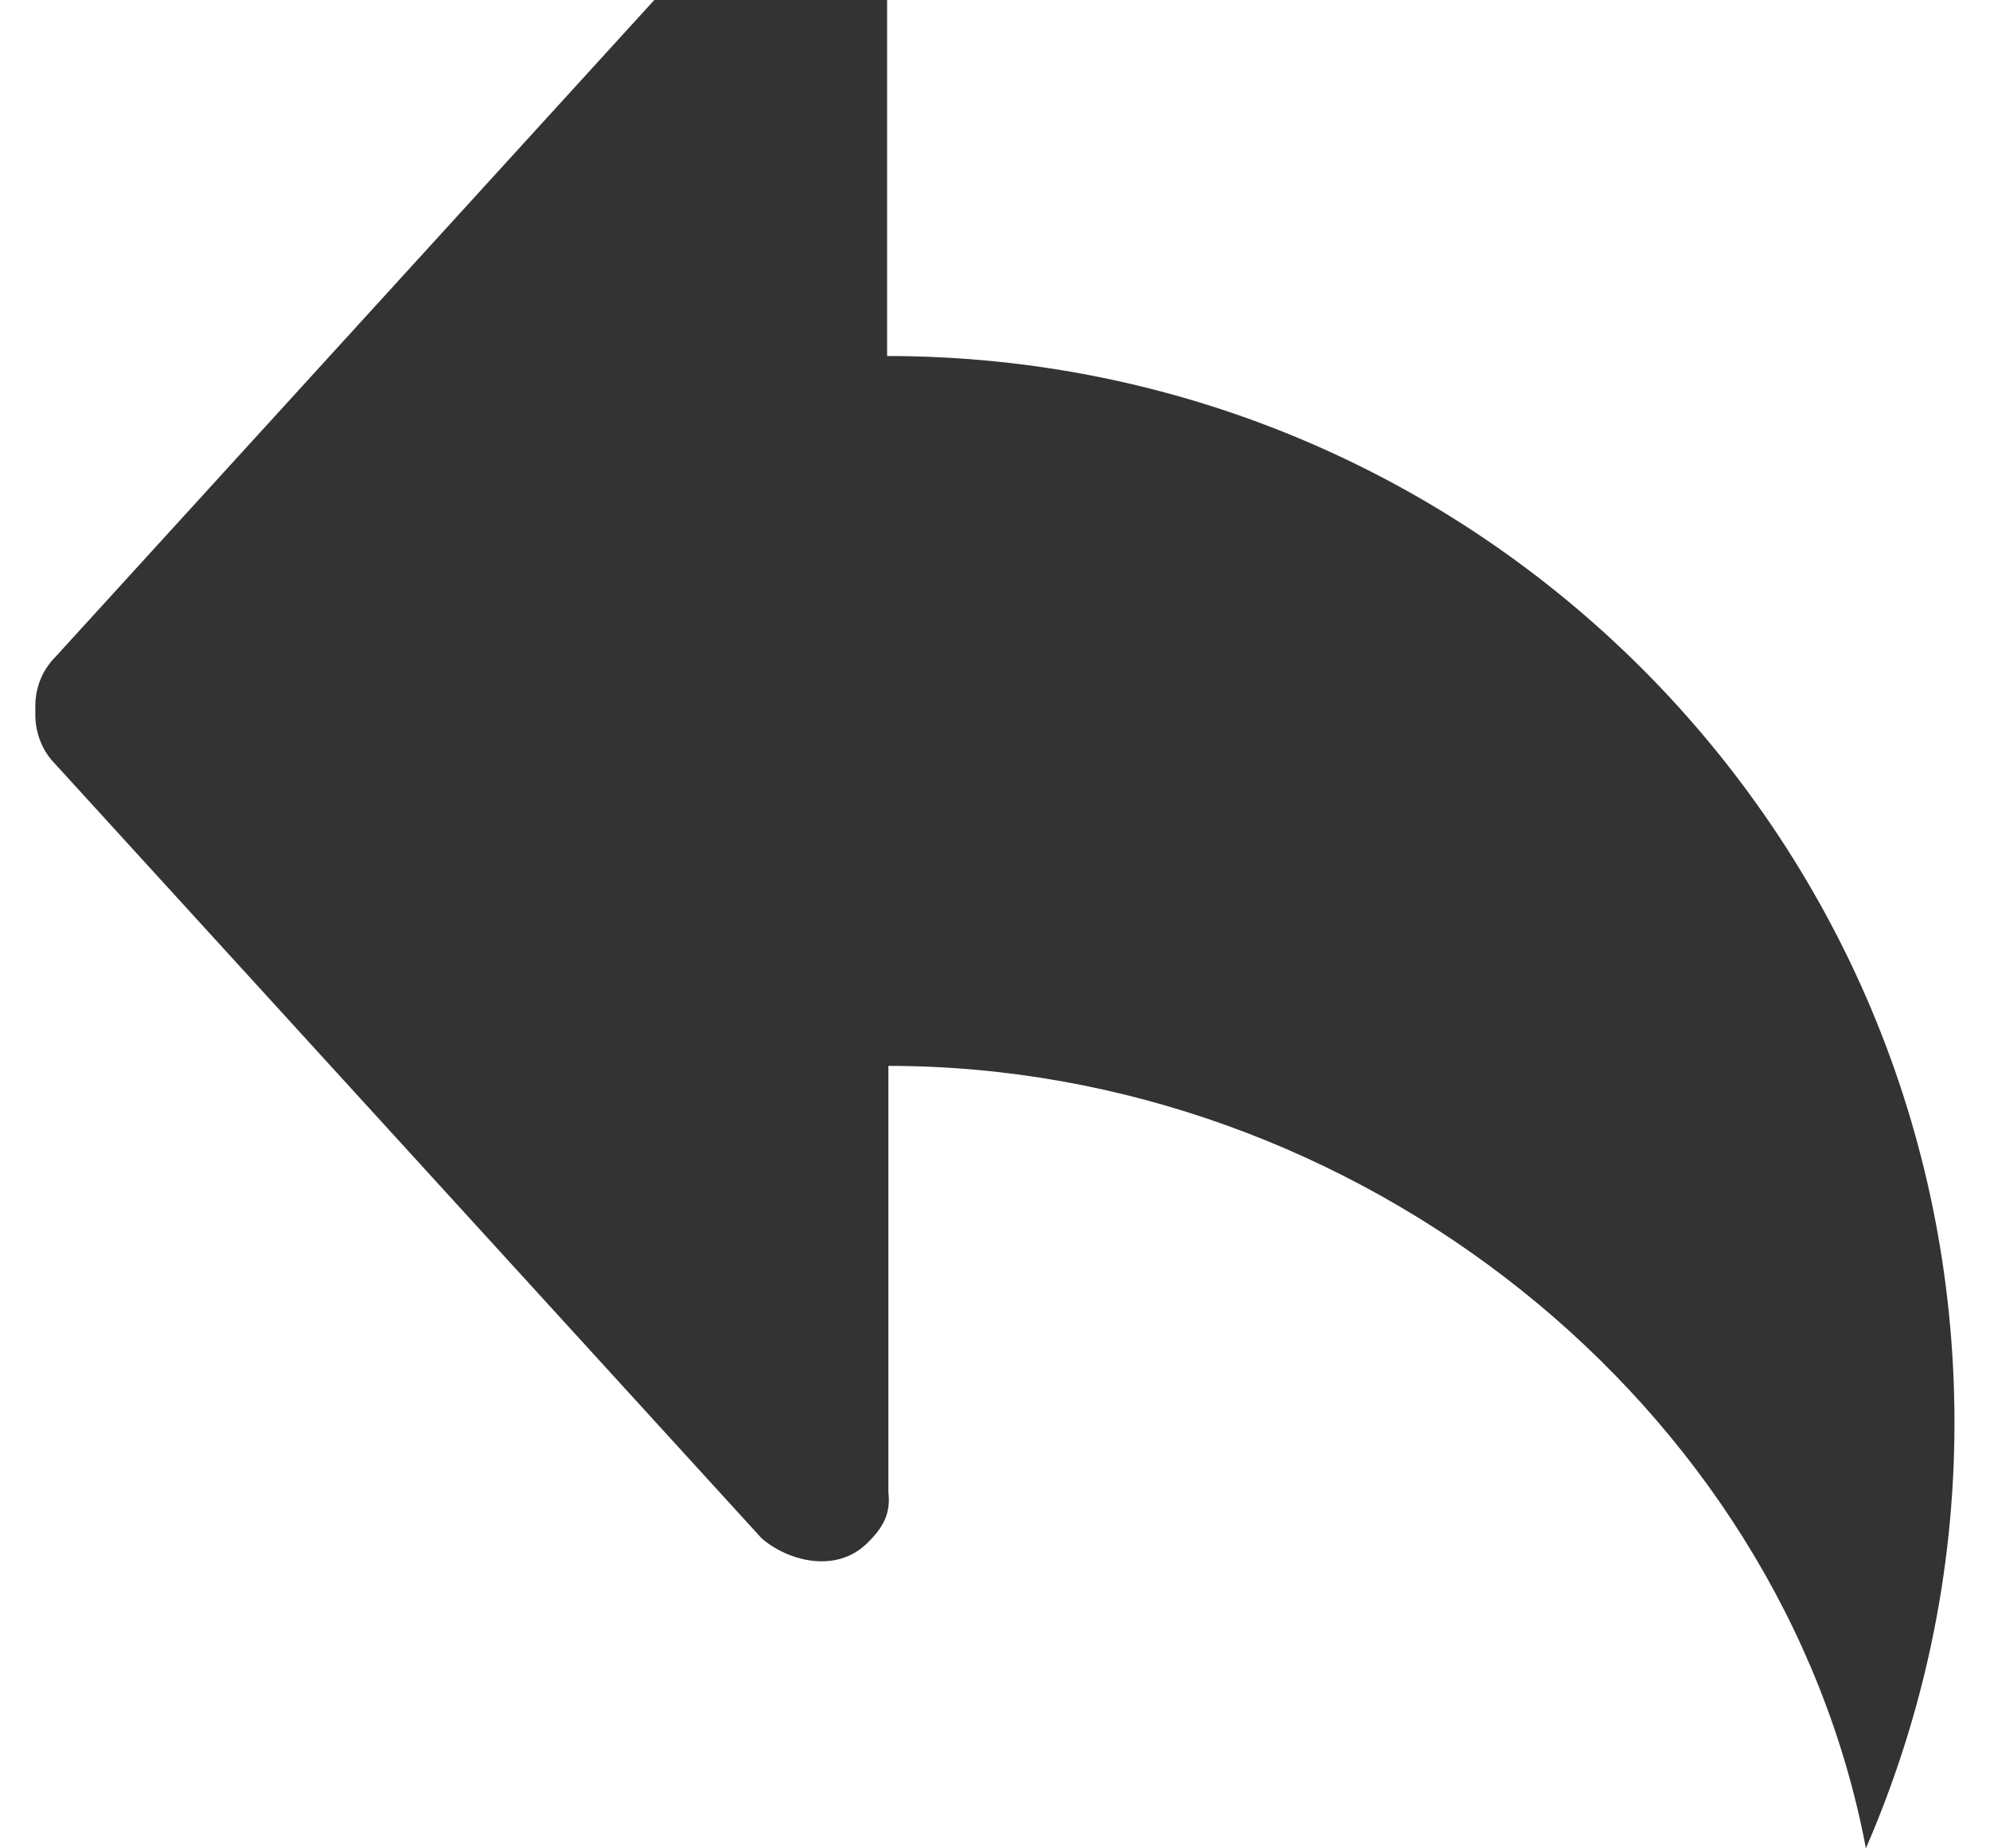
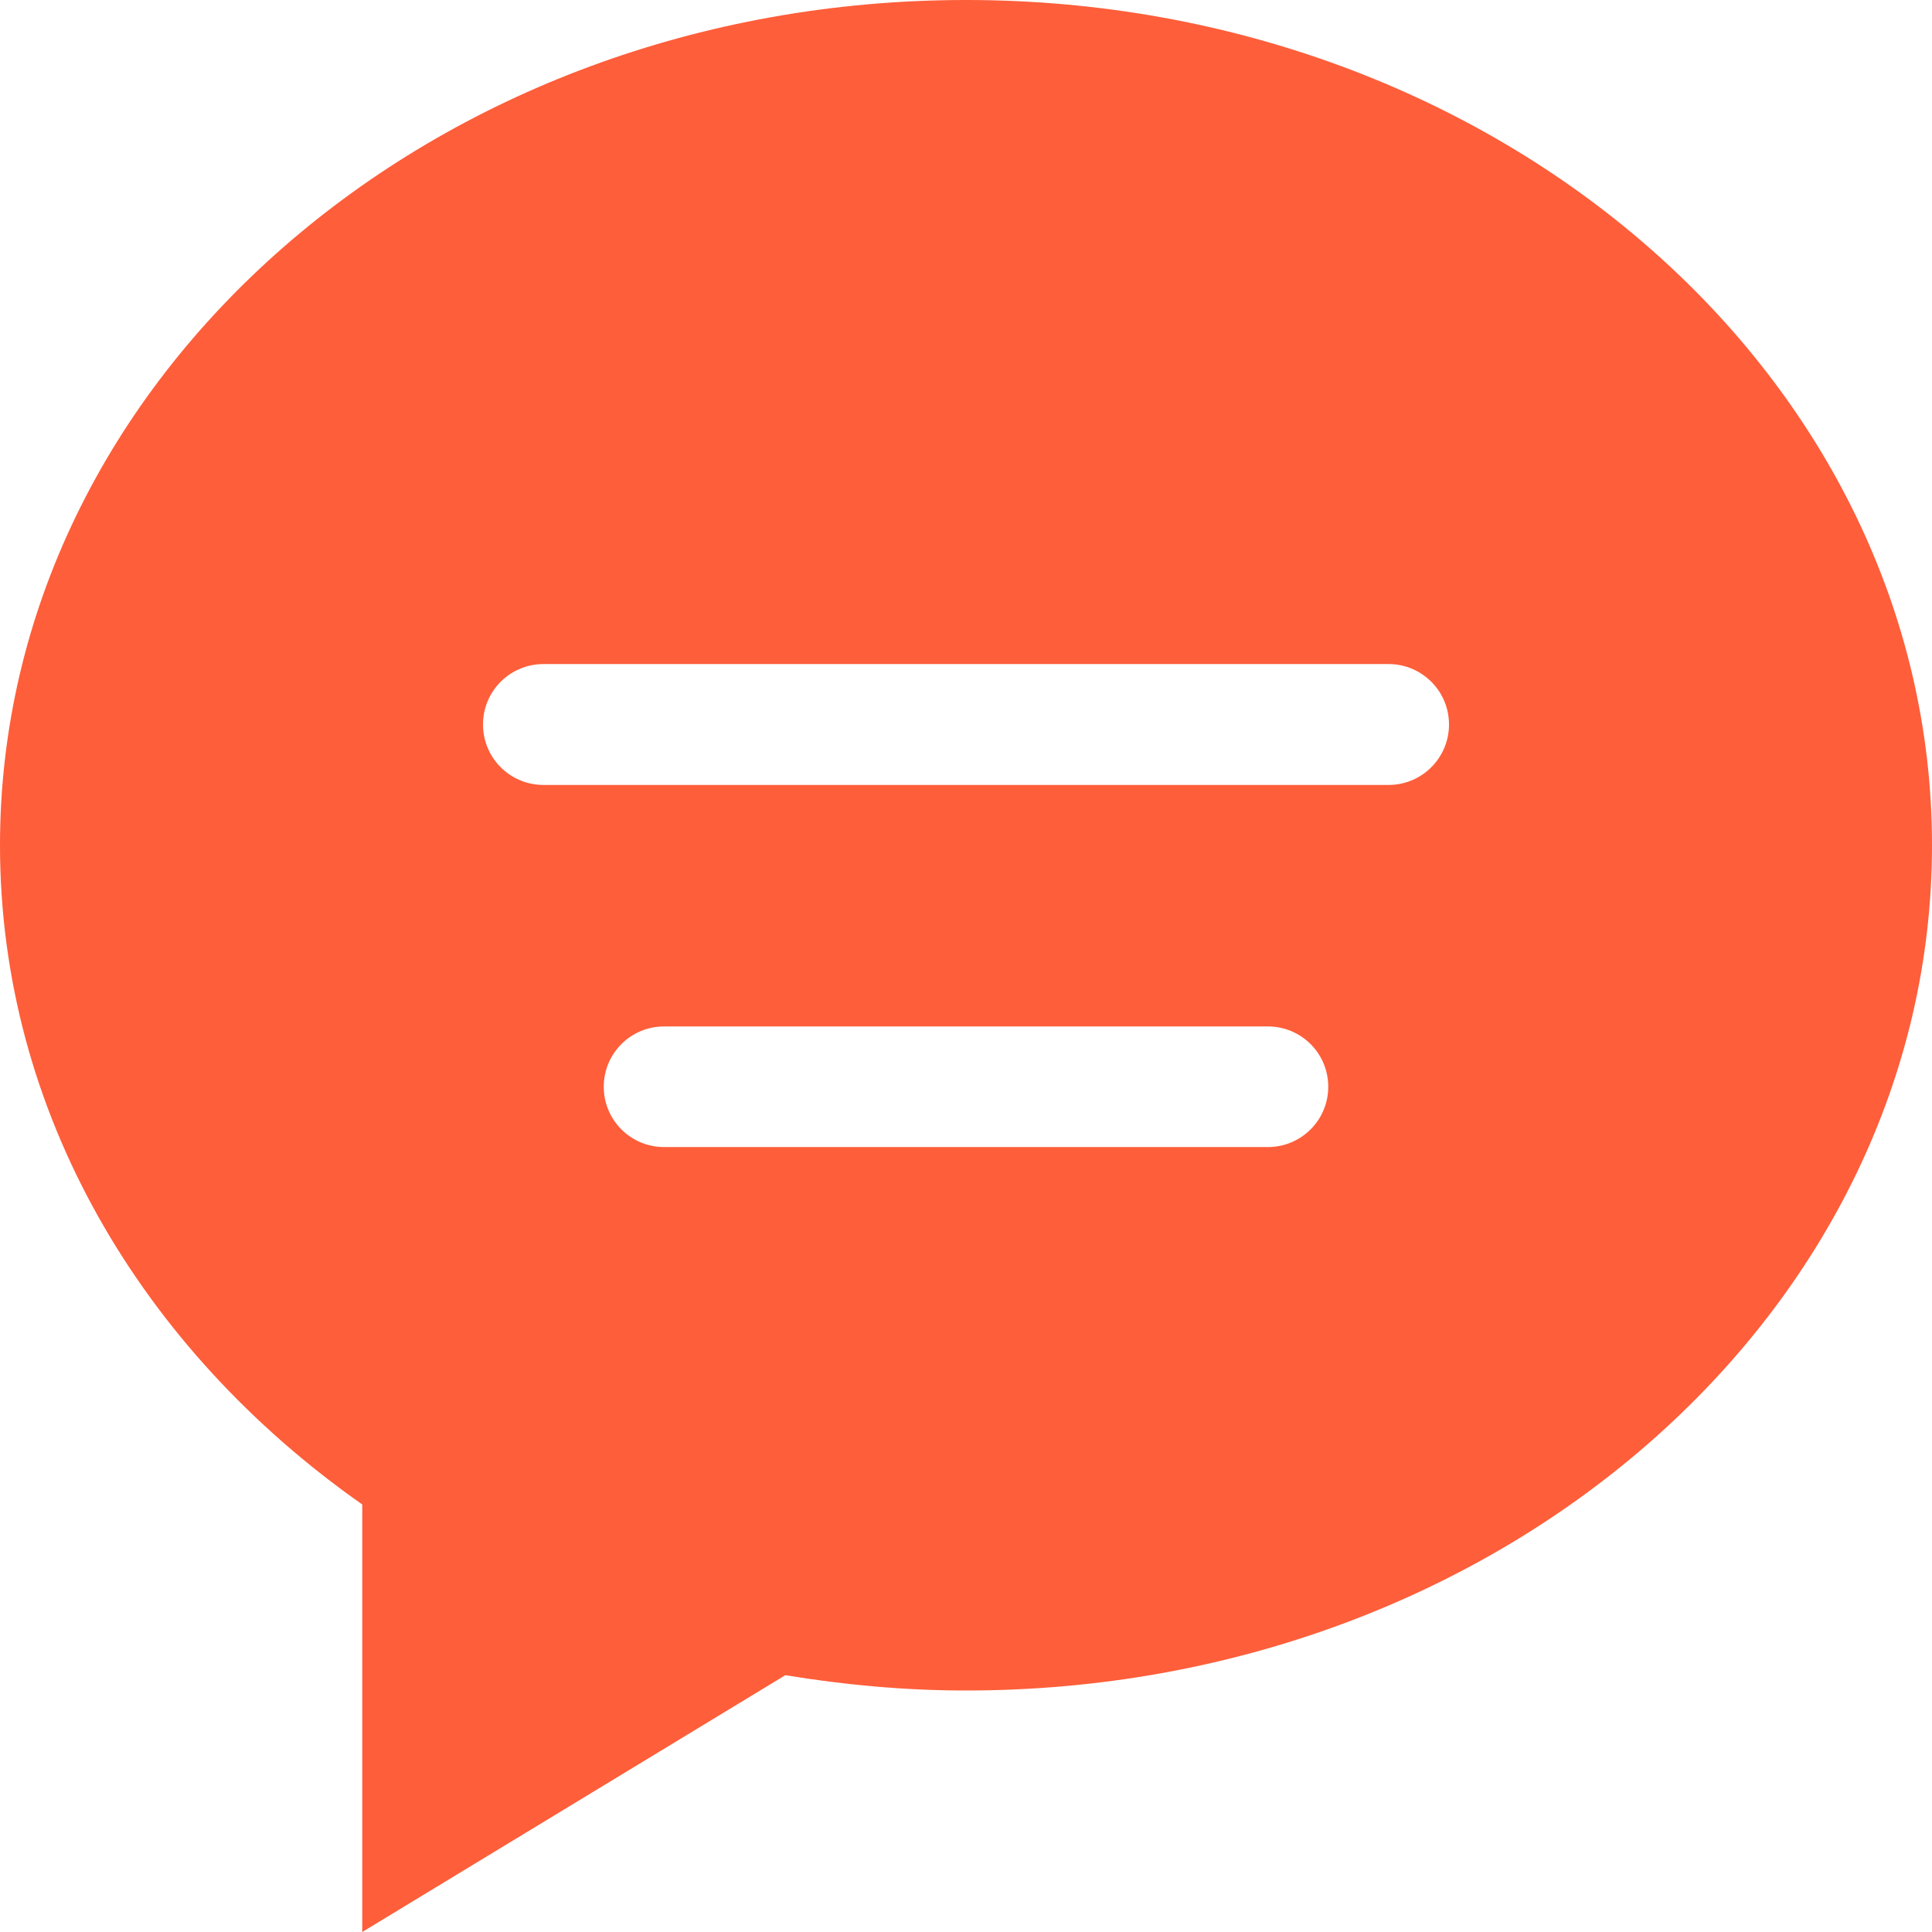
- <svg xmlns="http://www.w3.org/2000/svg" width="14" height="13" viewBox="0 0 14 13" fill="none">
-   <path fill-rule="evenodd" clip-rule="evenodd" d="M6.241 2.505V-0.445C6.258 -0.595 6.218 -0.745 6.104 -0.86C5.906 -1.055 5.585 -1.055 5.387 -0.86L0.392 4.62C0.287 4.725 0.242 4.86 0.249 5C0.242 5.135 0.287 5.275 0.392 5.38L5.359 10.825C5.545 10.985 5.885 11.075 6.104 10.855C6.217 10.745 6.267 10.645 6.25 10.5V7.5C9.55 7.5 12.534 9.875 13.127 13.005C13.526 12.085 13.75 11.075 13.75 10.01C13.75 5.865 10.388 2.505 6.241 2.505Z" fill="#333333" />
+ <svg xmlns="http://www.w3.org/2000/svg" width="14" height="14" viewBox="0 0 14 14" fill="none">
+   <path fill-rule="evenodd" clip-rule="evenodd" d="M10.062 5.688H3.938C3.696 5.688 3.5 5.492 3.5 5.25C3.5 5.008 3.696 4.812 3.938 4.812H10.062C10.304 4.812 10.5 5.008 10.5 5.25C10.5 5.492 10.304 5.688 10.062 5.688ZM9.188 8.312H4.812C4.571 8.312 4.375 8.117 4.375 7.875C4.375 7.633 4.571 7.438 4.812 7.438H9.188C9.429 7.438 9.625 7.633 9.625 7.875C9.625 8.117 9.429 8.312 9.188 8.312ZM7 0C3.134 0 0 2.743 0 6.125C0 8.058 1.026 9.78 2.625 10.902V14L5.691 12.139C6.116 12.209 6.552 12.25 7 12.25C10.866 12.25 14 9.508 14 6.125C14 2.743 10.866 0 7 0Z" fill="#FE5E3A" />
</svg>
